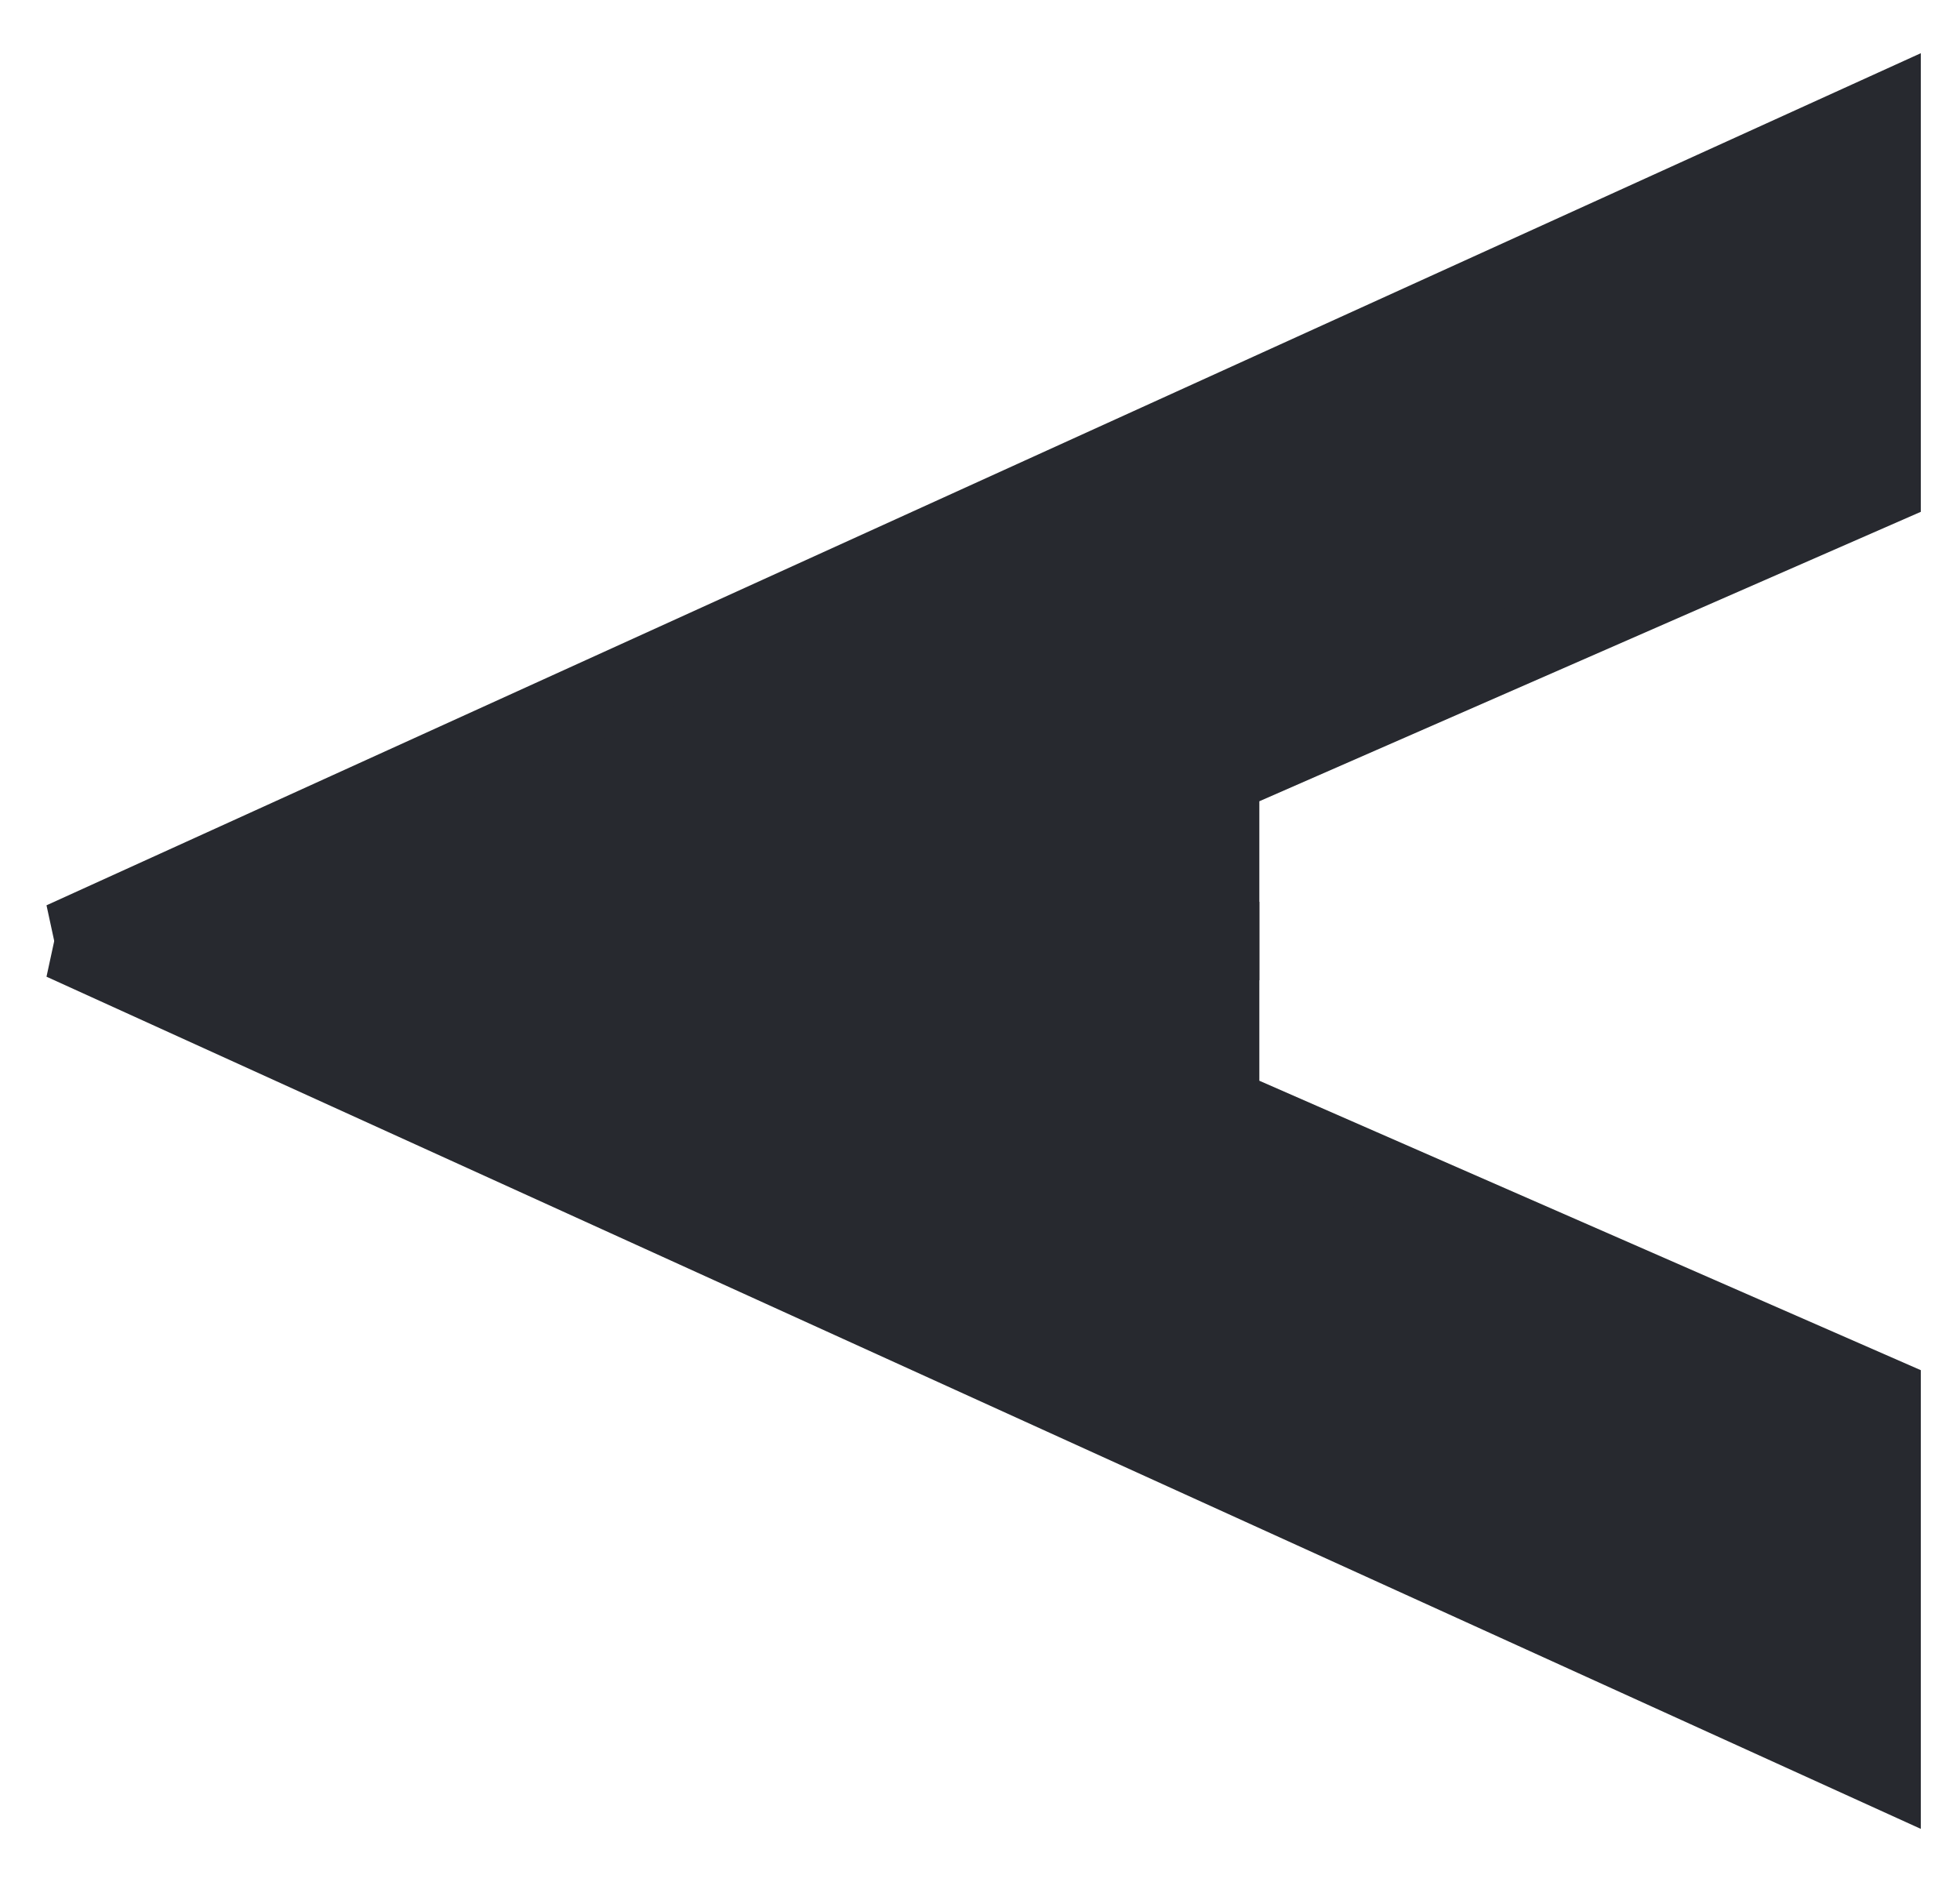
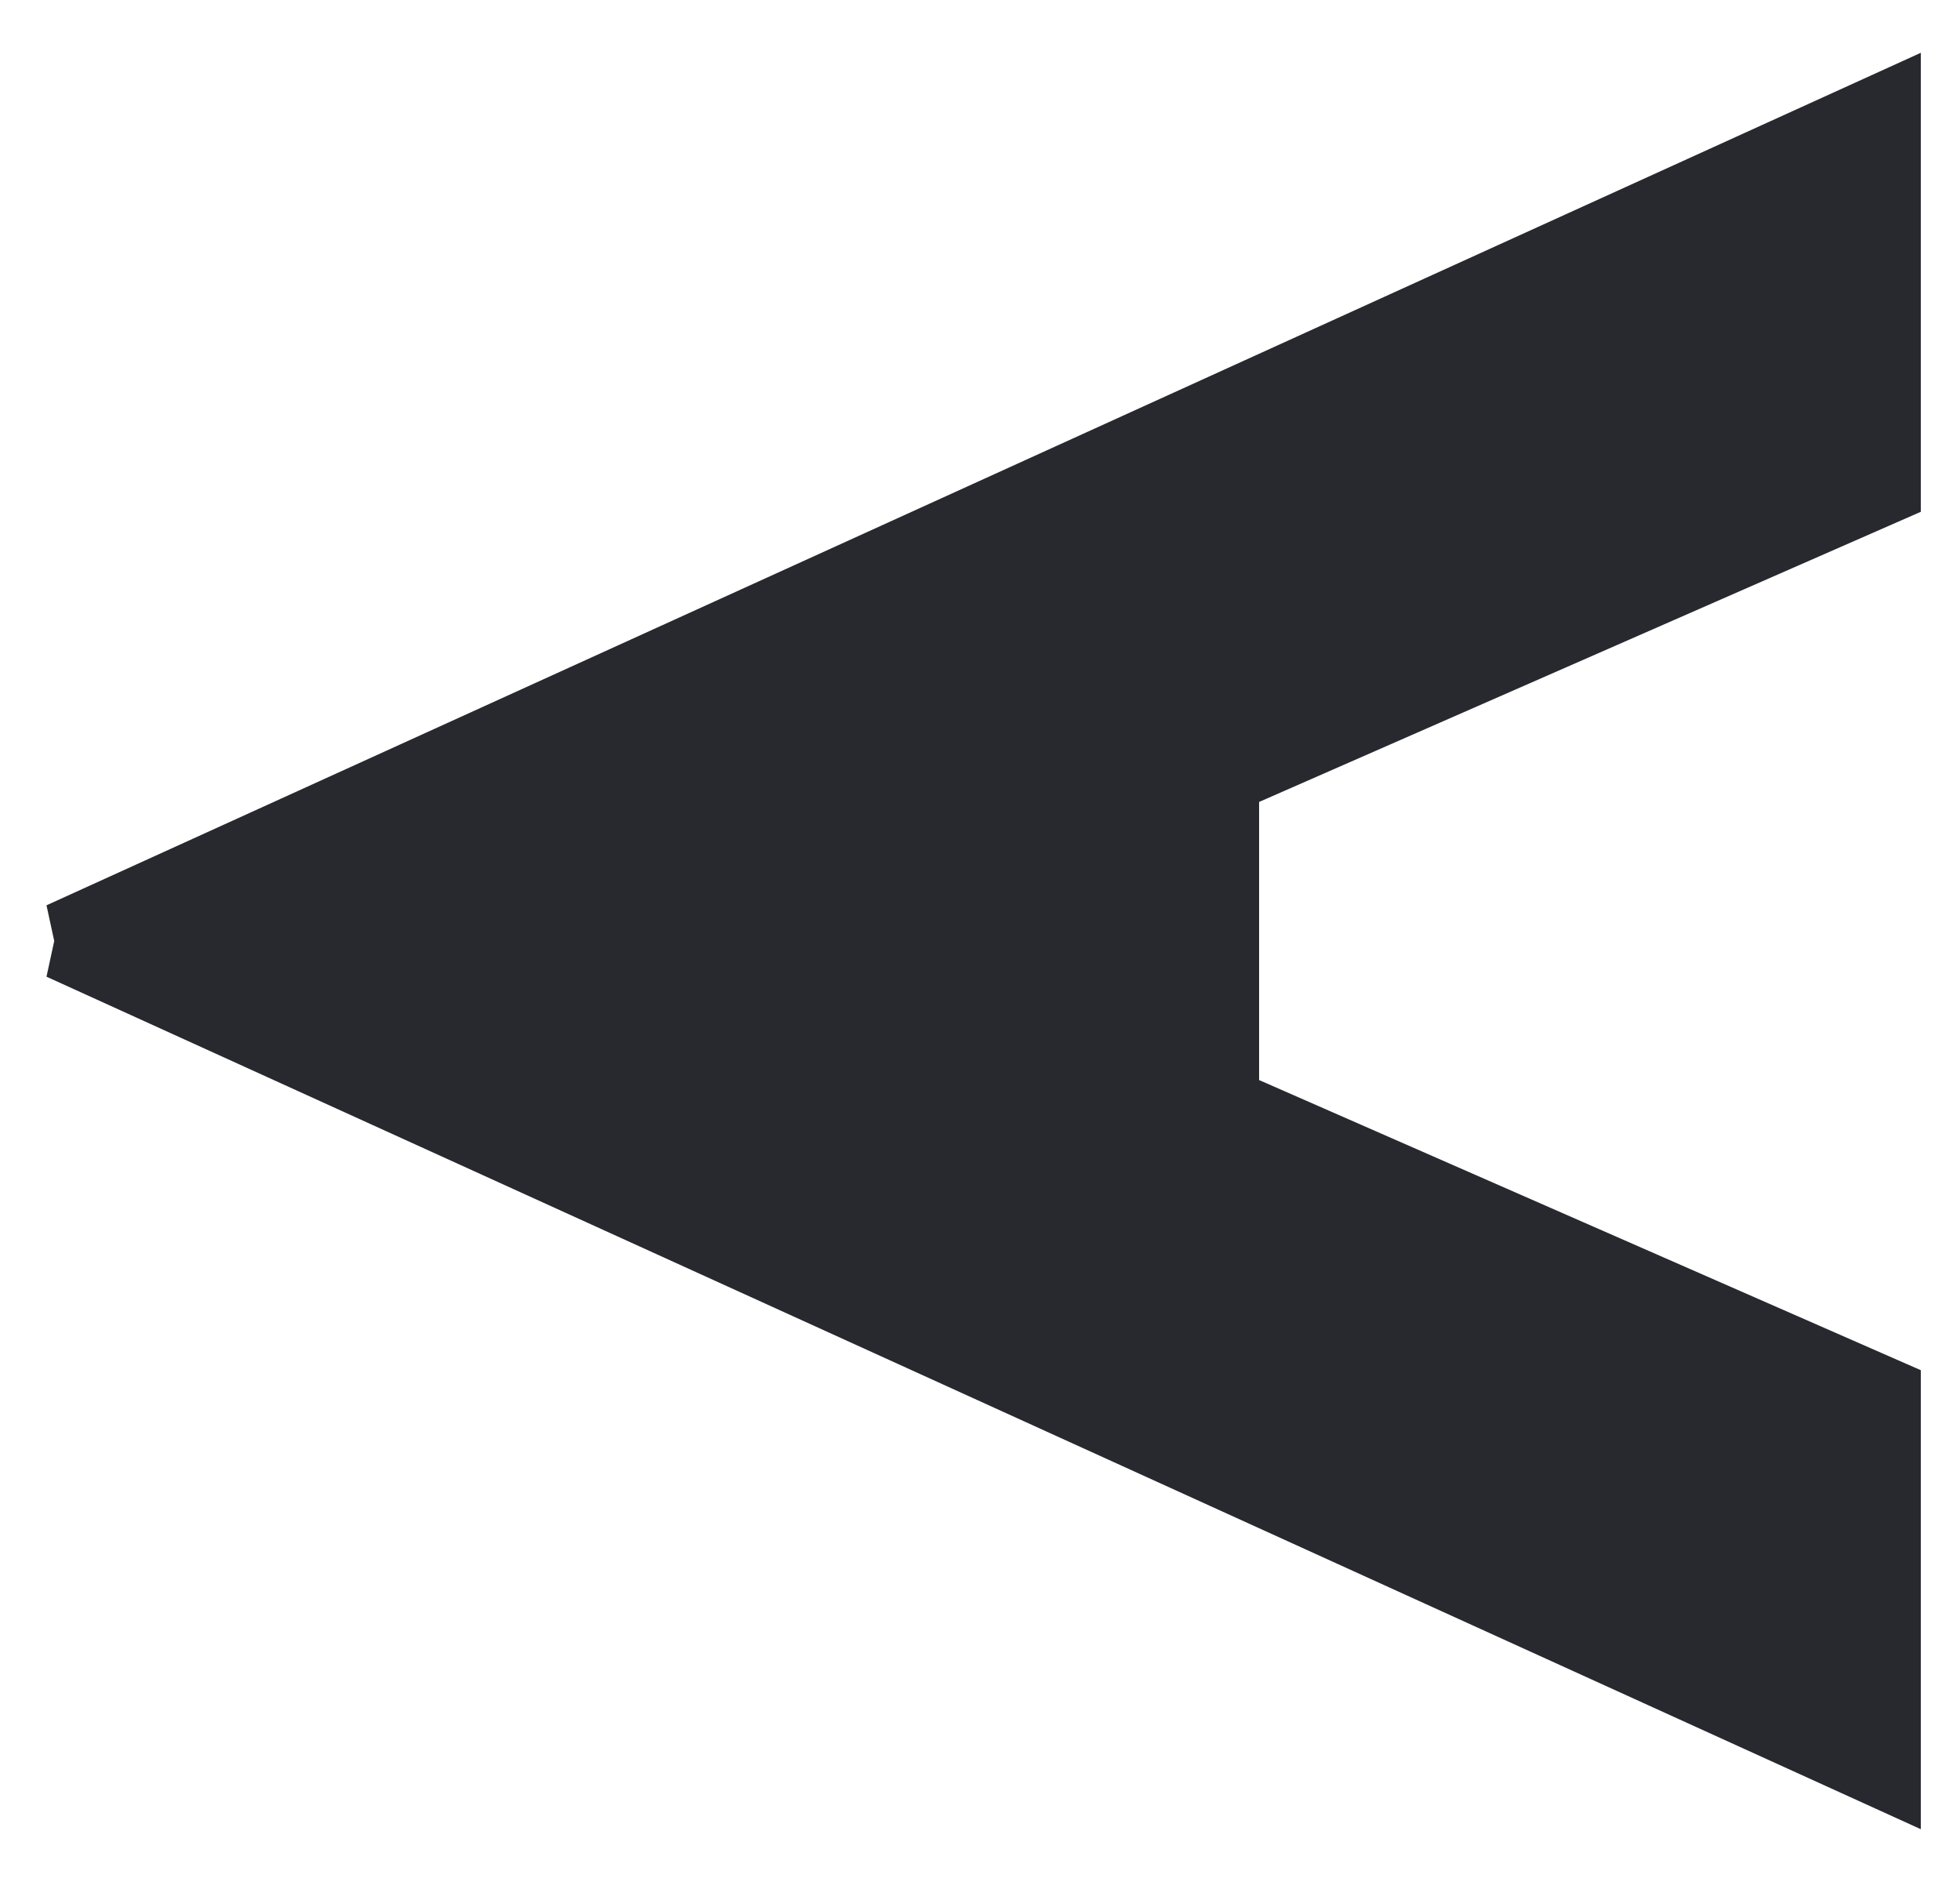
- <svg xmlns="http://www.w3.org/2000/svg" width="25" height="24" viewBox="0 0 25 24" fill="none">
-   <path d="M24 22.546L0.8 12L15.563 12L15.563 14.109L24 17.8L24 22.546Z" fill="#27292f" stroke="#27292f" />
-   <path d="M24 1.455L0.8 12L15.563 12L15.563 9.891L24 6.2L24 1.455Z" fill="#27292f" stroke="#27292f" />
+ <svg xmlns="http://www.w3.org/2000/svg" width="25" height="24" fill="none" viewBox="0 0 25 24">
+   <path fill="#27292f" stroke="#27292f" d="M24 22.55.8 12h14.76v2.1L24 17.8zm0-21.1L.8 12h14.76V9.9L24 6.2z" />
</svg>
